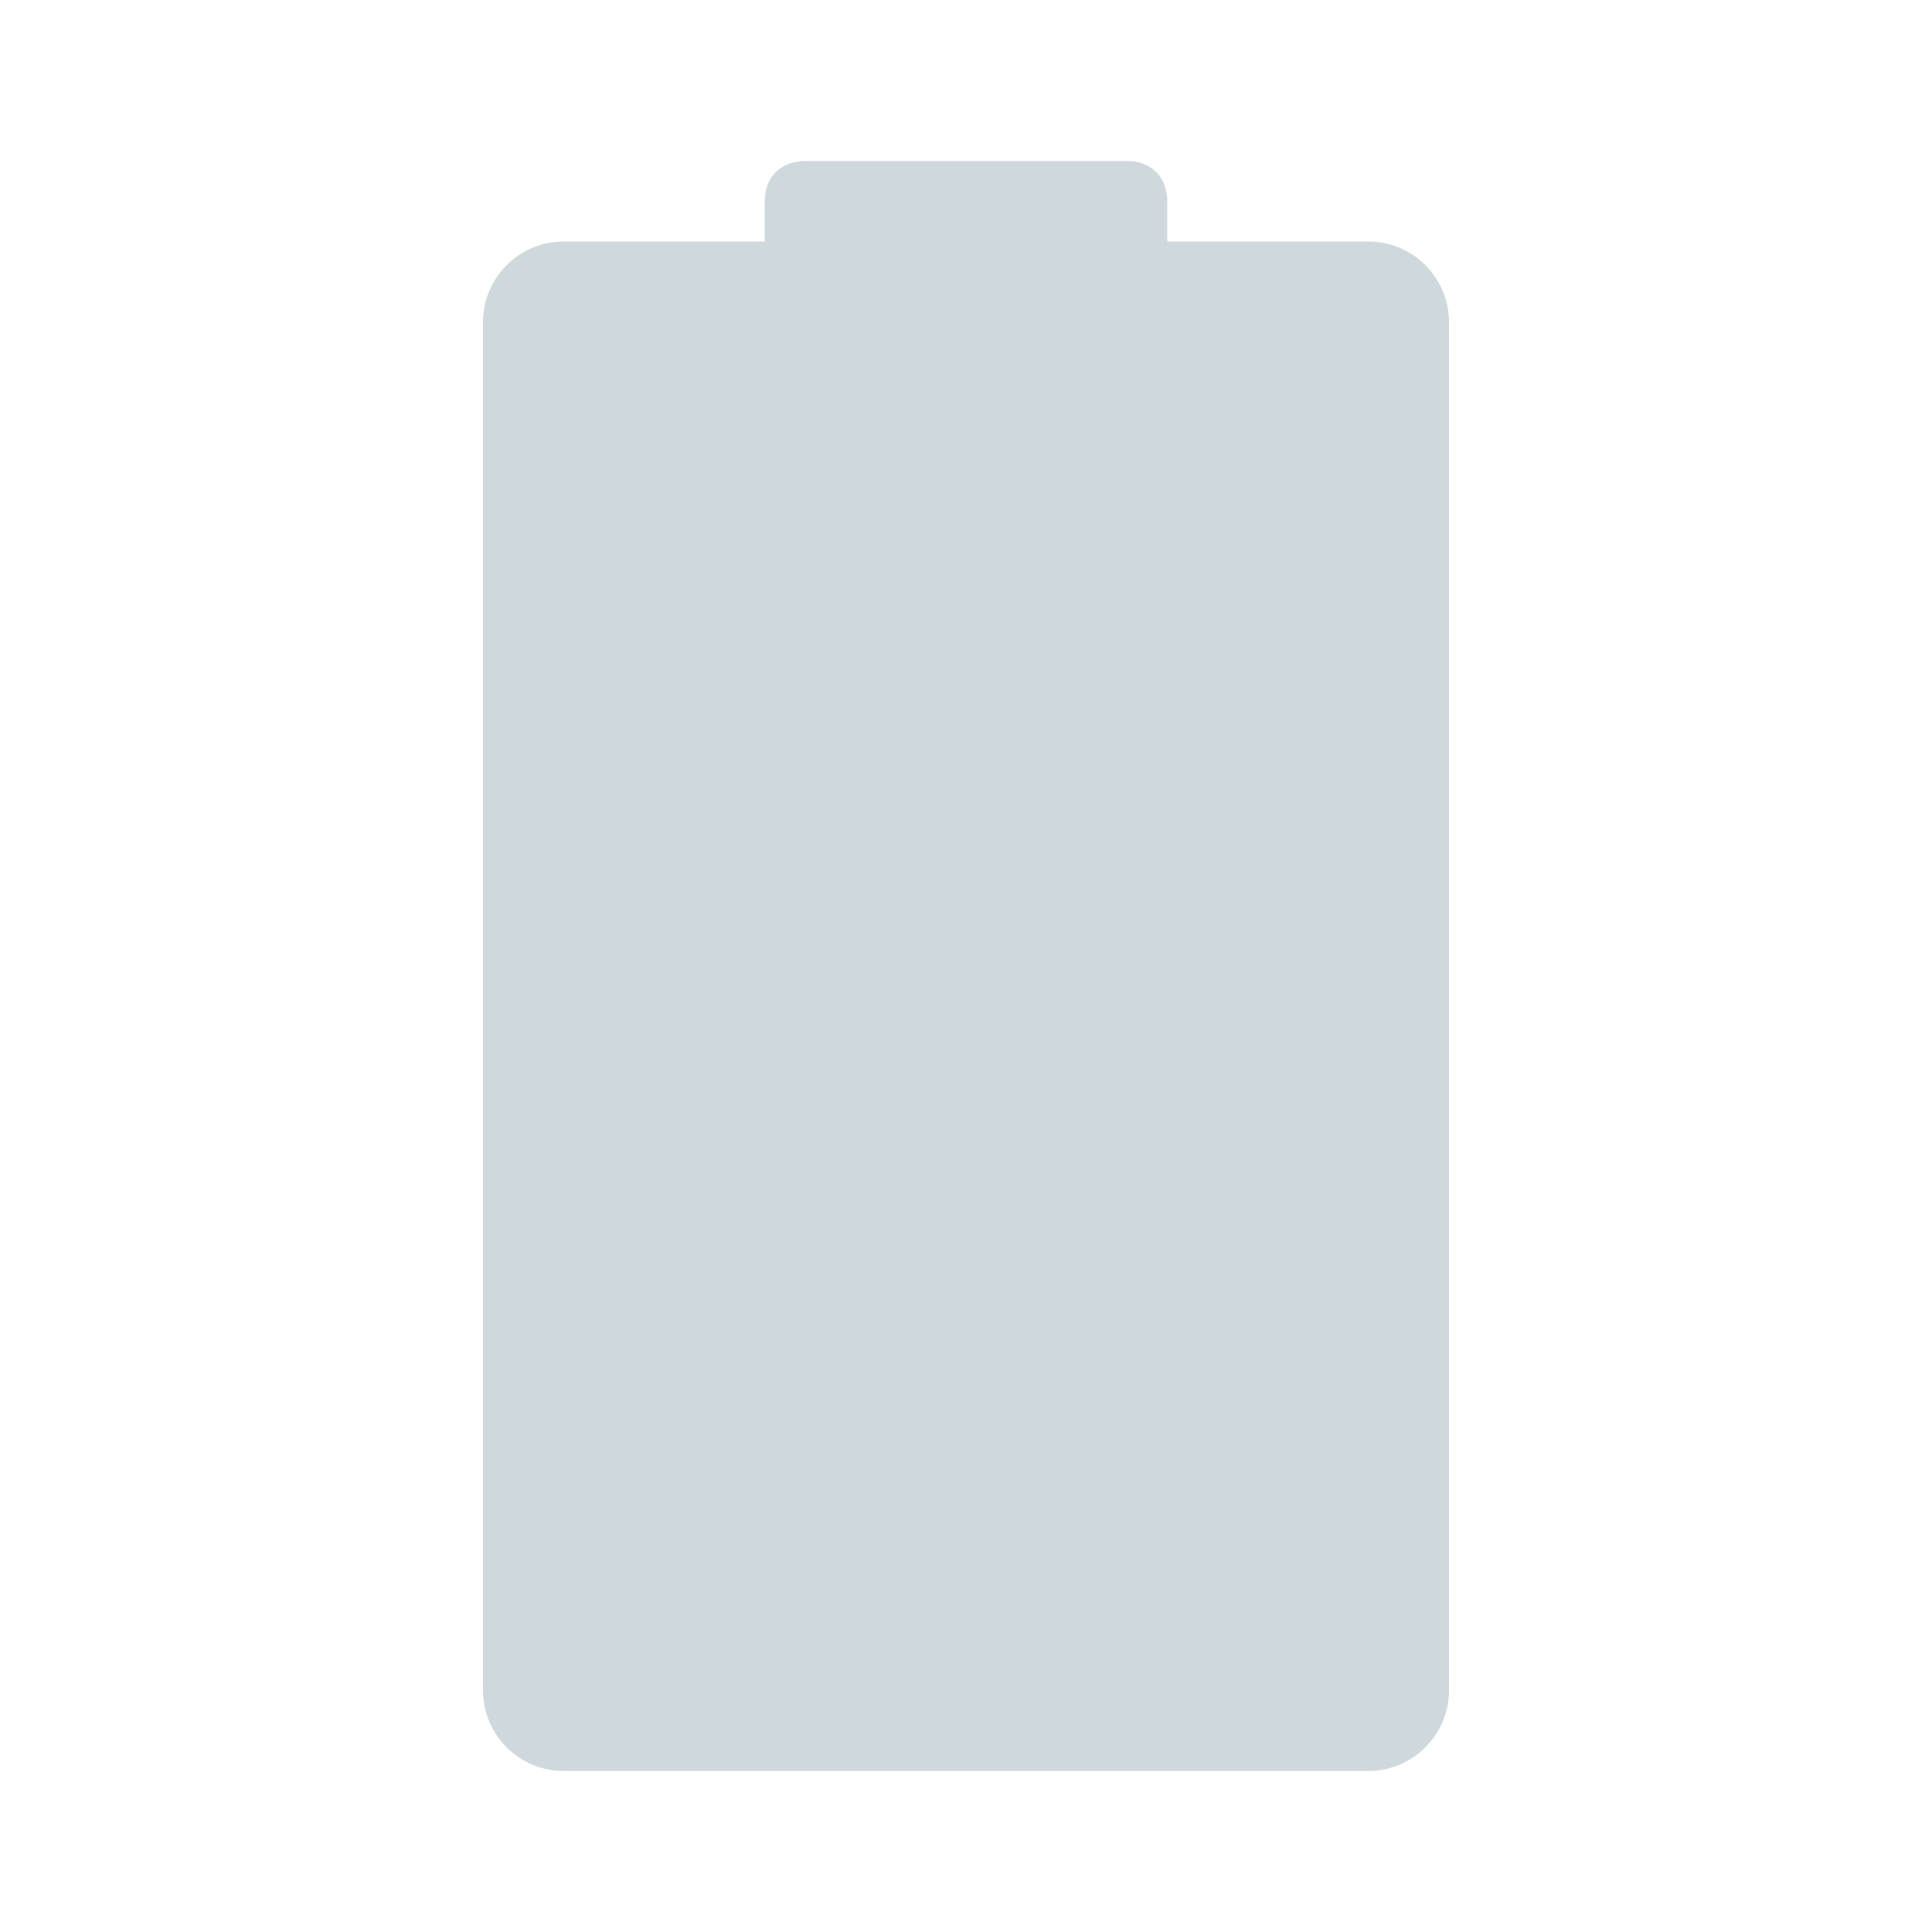
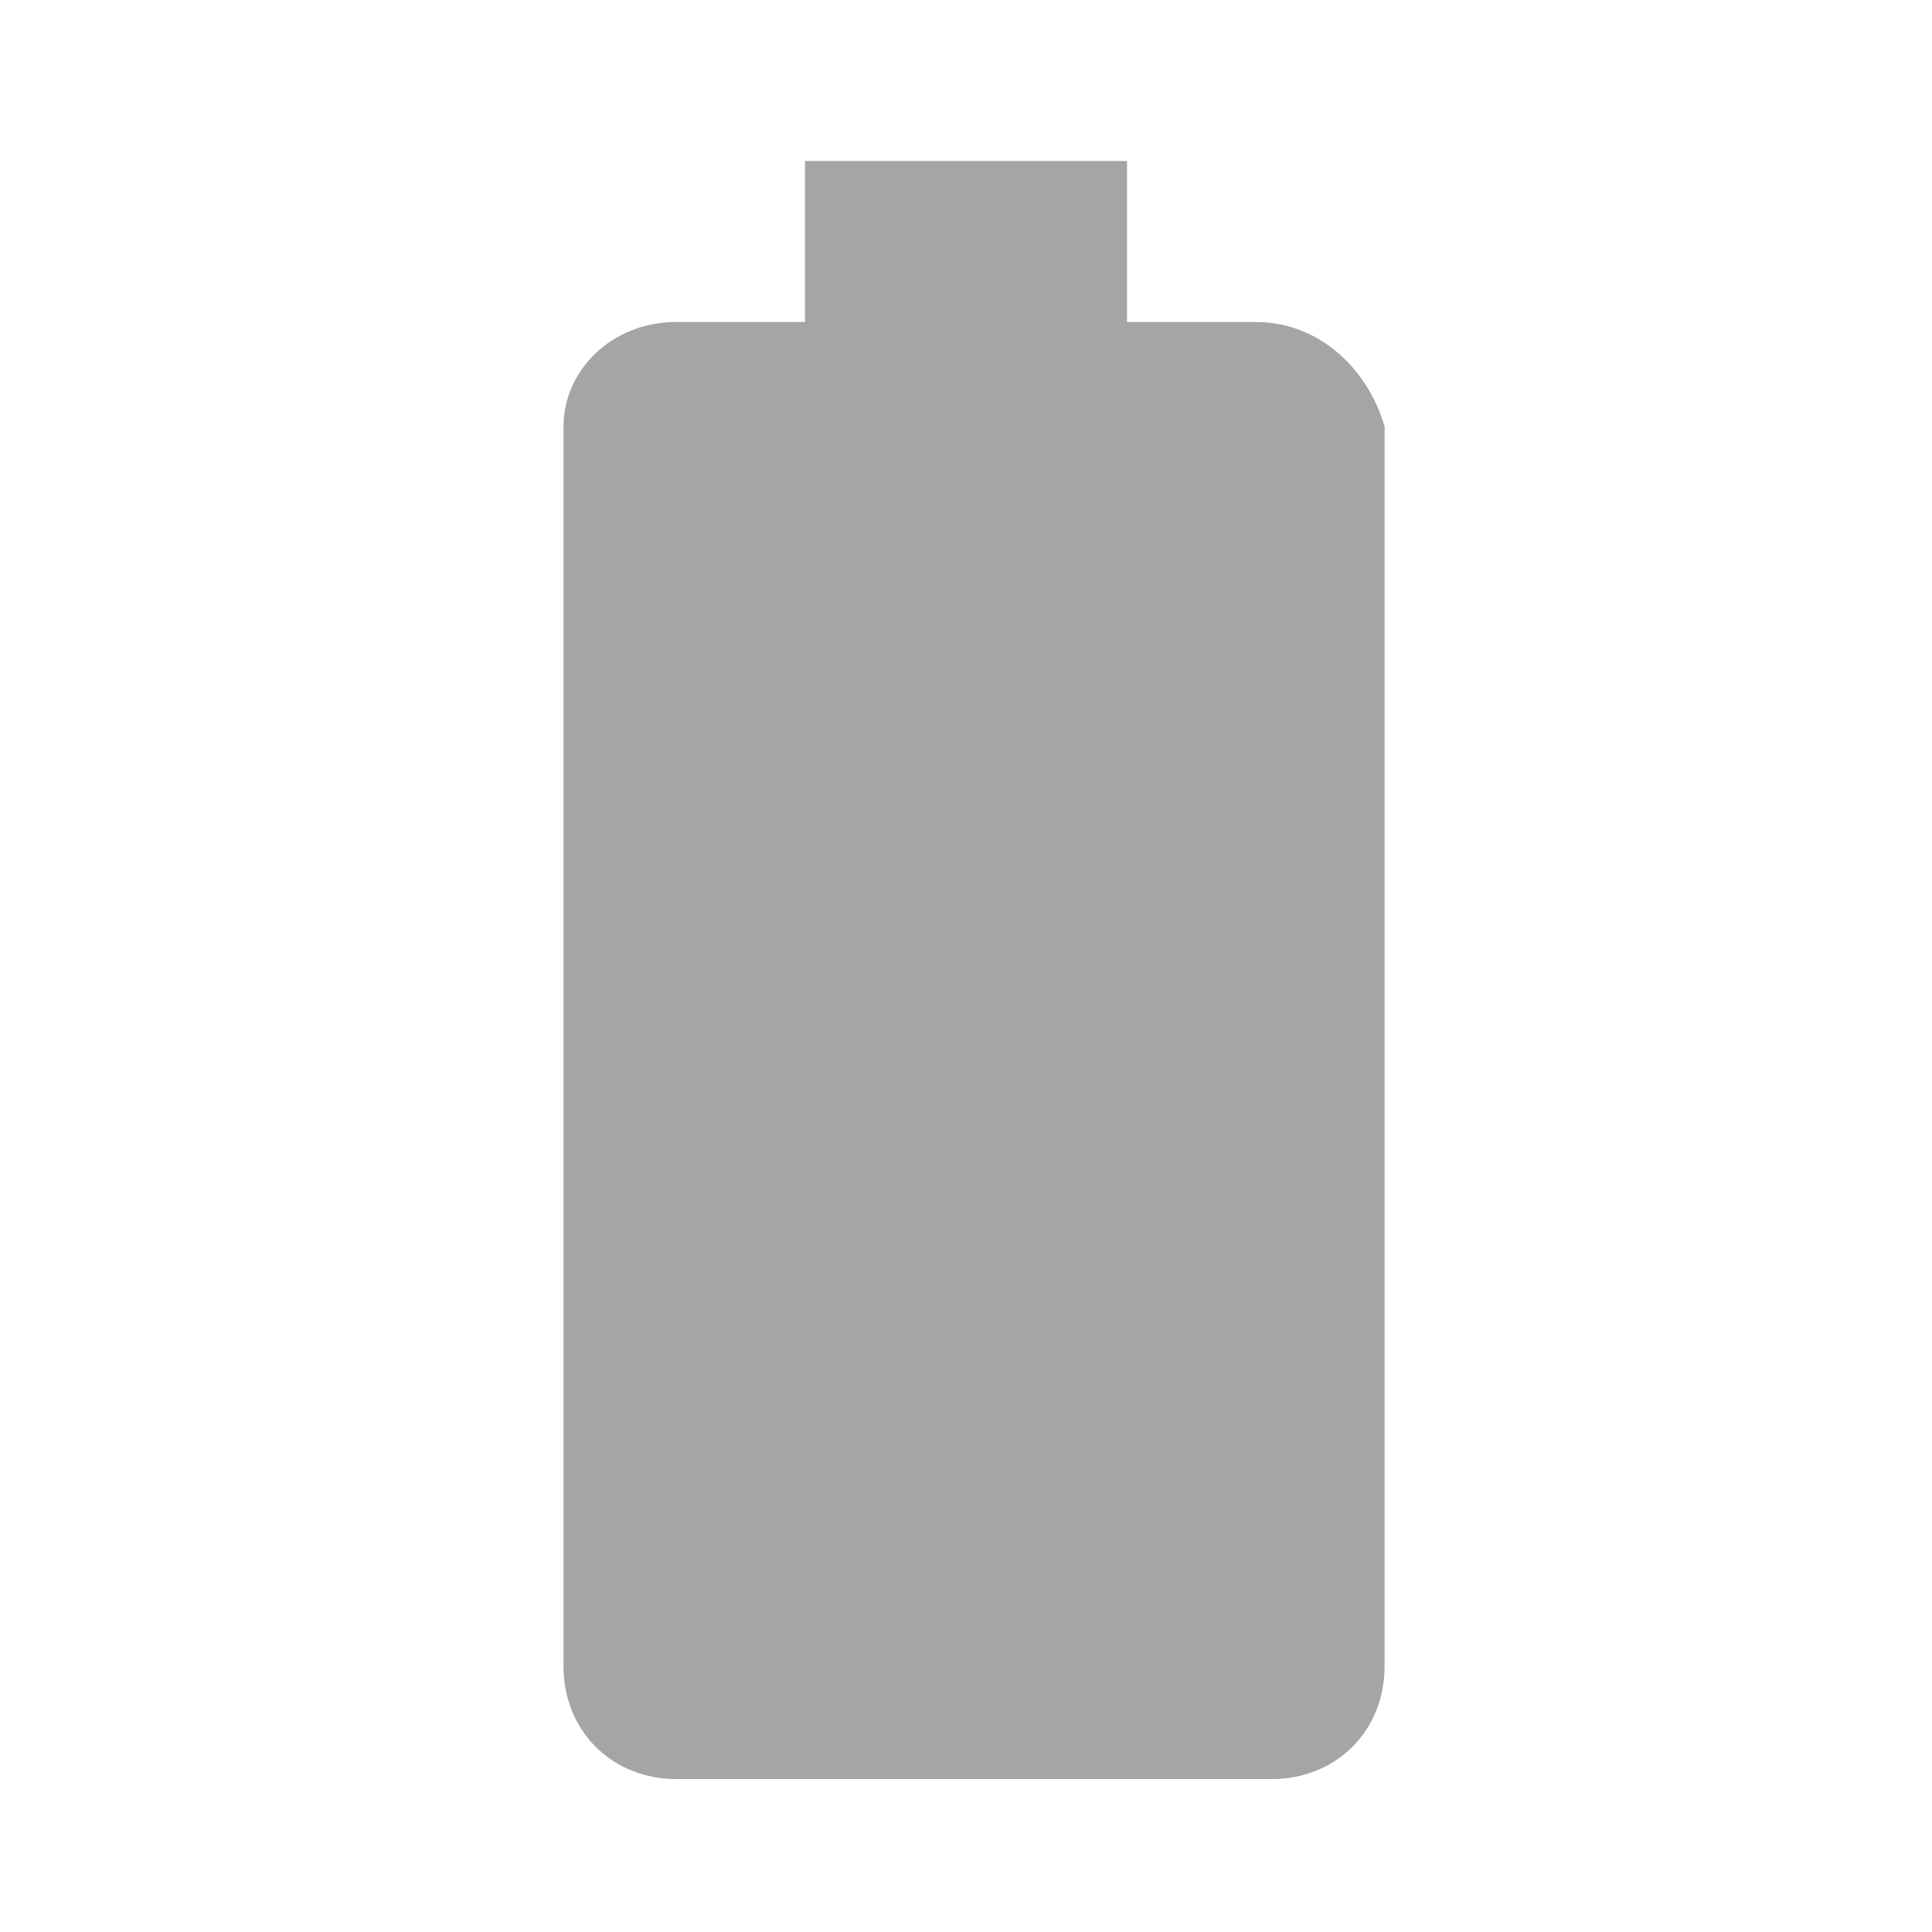
- <svg xmlns="http://www.w3.org/2000/svg" version="1" viewBox="0 0 48 48" enable-background="new 0 0 48 48">
-   <g fill="#CFD8DC">
-     <path d="M34,44H14c-1.1,0-2-0.9-2-2V8c0-1.1,0.9-2,2-2h20c1.1,0,2,0.9,2,2v34C36,43.1,35.1,44,34,44z" />
-     <path d="M28,13h-8c-0.6,0-1-0.4-1-1V5c0-0.6,0.4-1,1-1h8c0.6,0,1,0.4,1,1v7C29,12.6,28.6,13,28,13z" />
-   </g>
+ <svg xmlns="http://www.w3.org/2000/svg" version="1.1" id="Ebene_1" x="0px" y="0px" width="24px" height="24px" viewBox="0 0 24 24" enable-background="new 0 0 24 24" xml:space="preserve">
+   <path fill="#A3A5A7" d="M15.6,4H14V2h-4v2H8.4C7.6,4,7,4.6,7,5.3v15.4c0,0.8,0.6,1.4,1.4,1.4h7.4c0.8,0,1.4-0.6,1.4-1.4V5.3  C17,4.6,16.4,4,15.6,4z" />
</svg>
